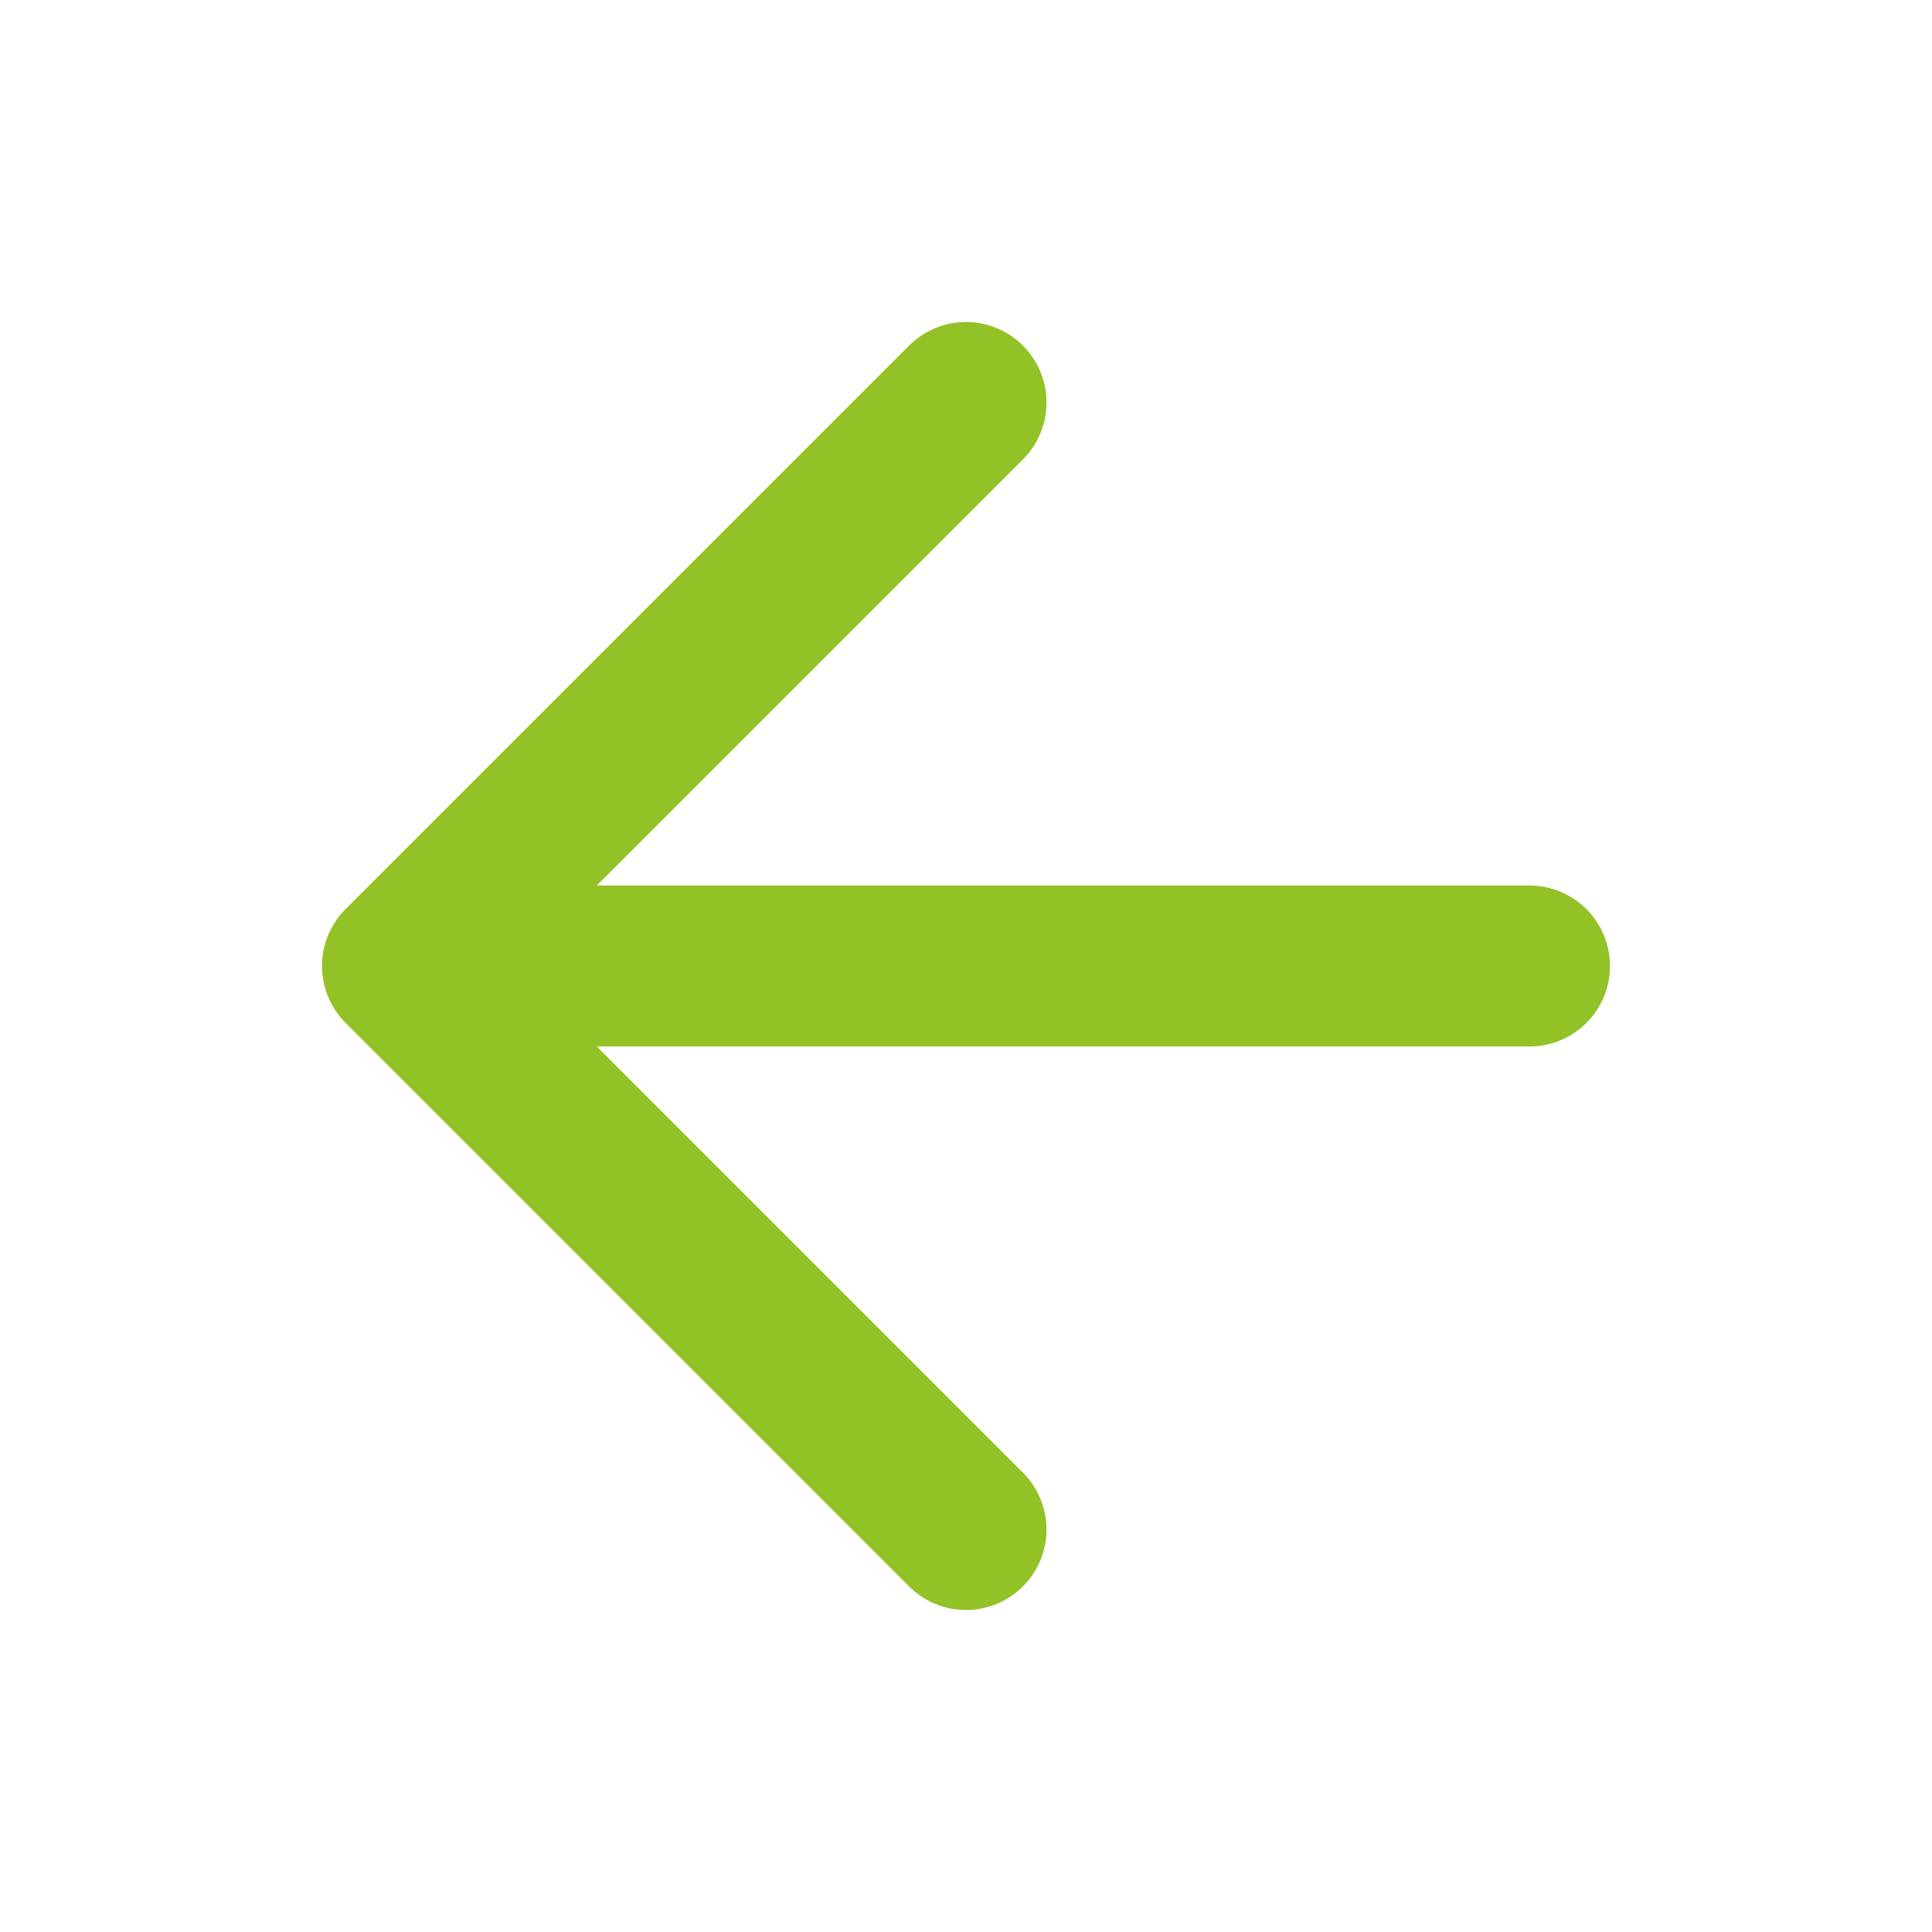
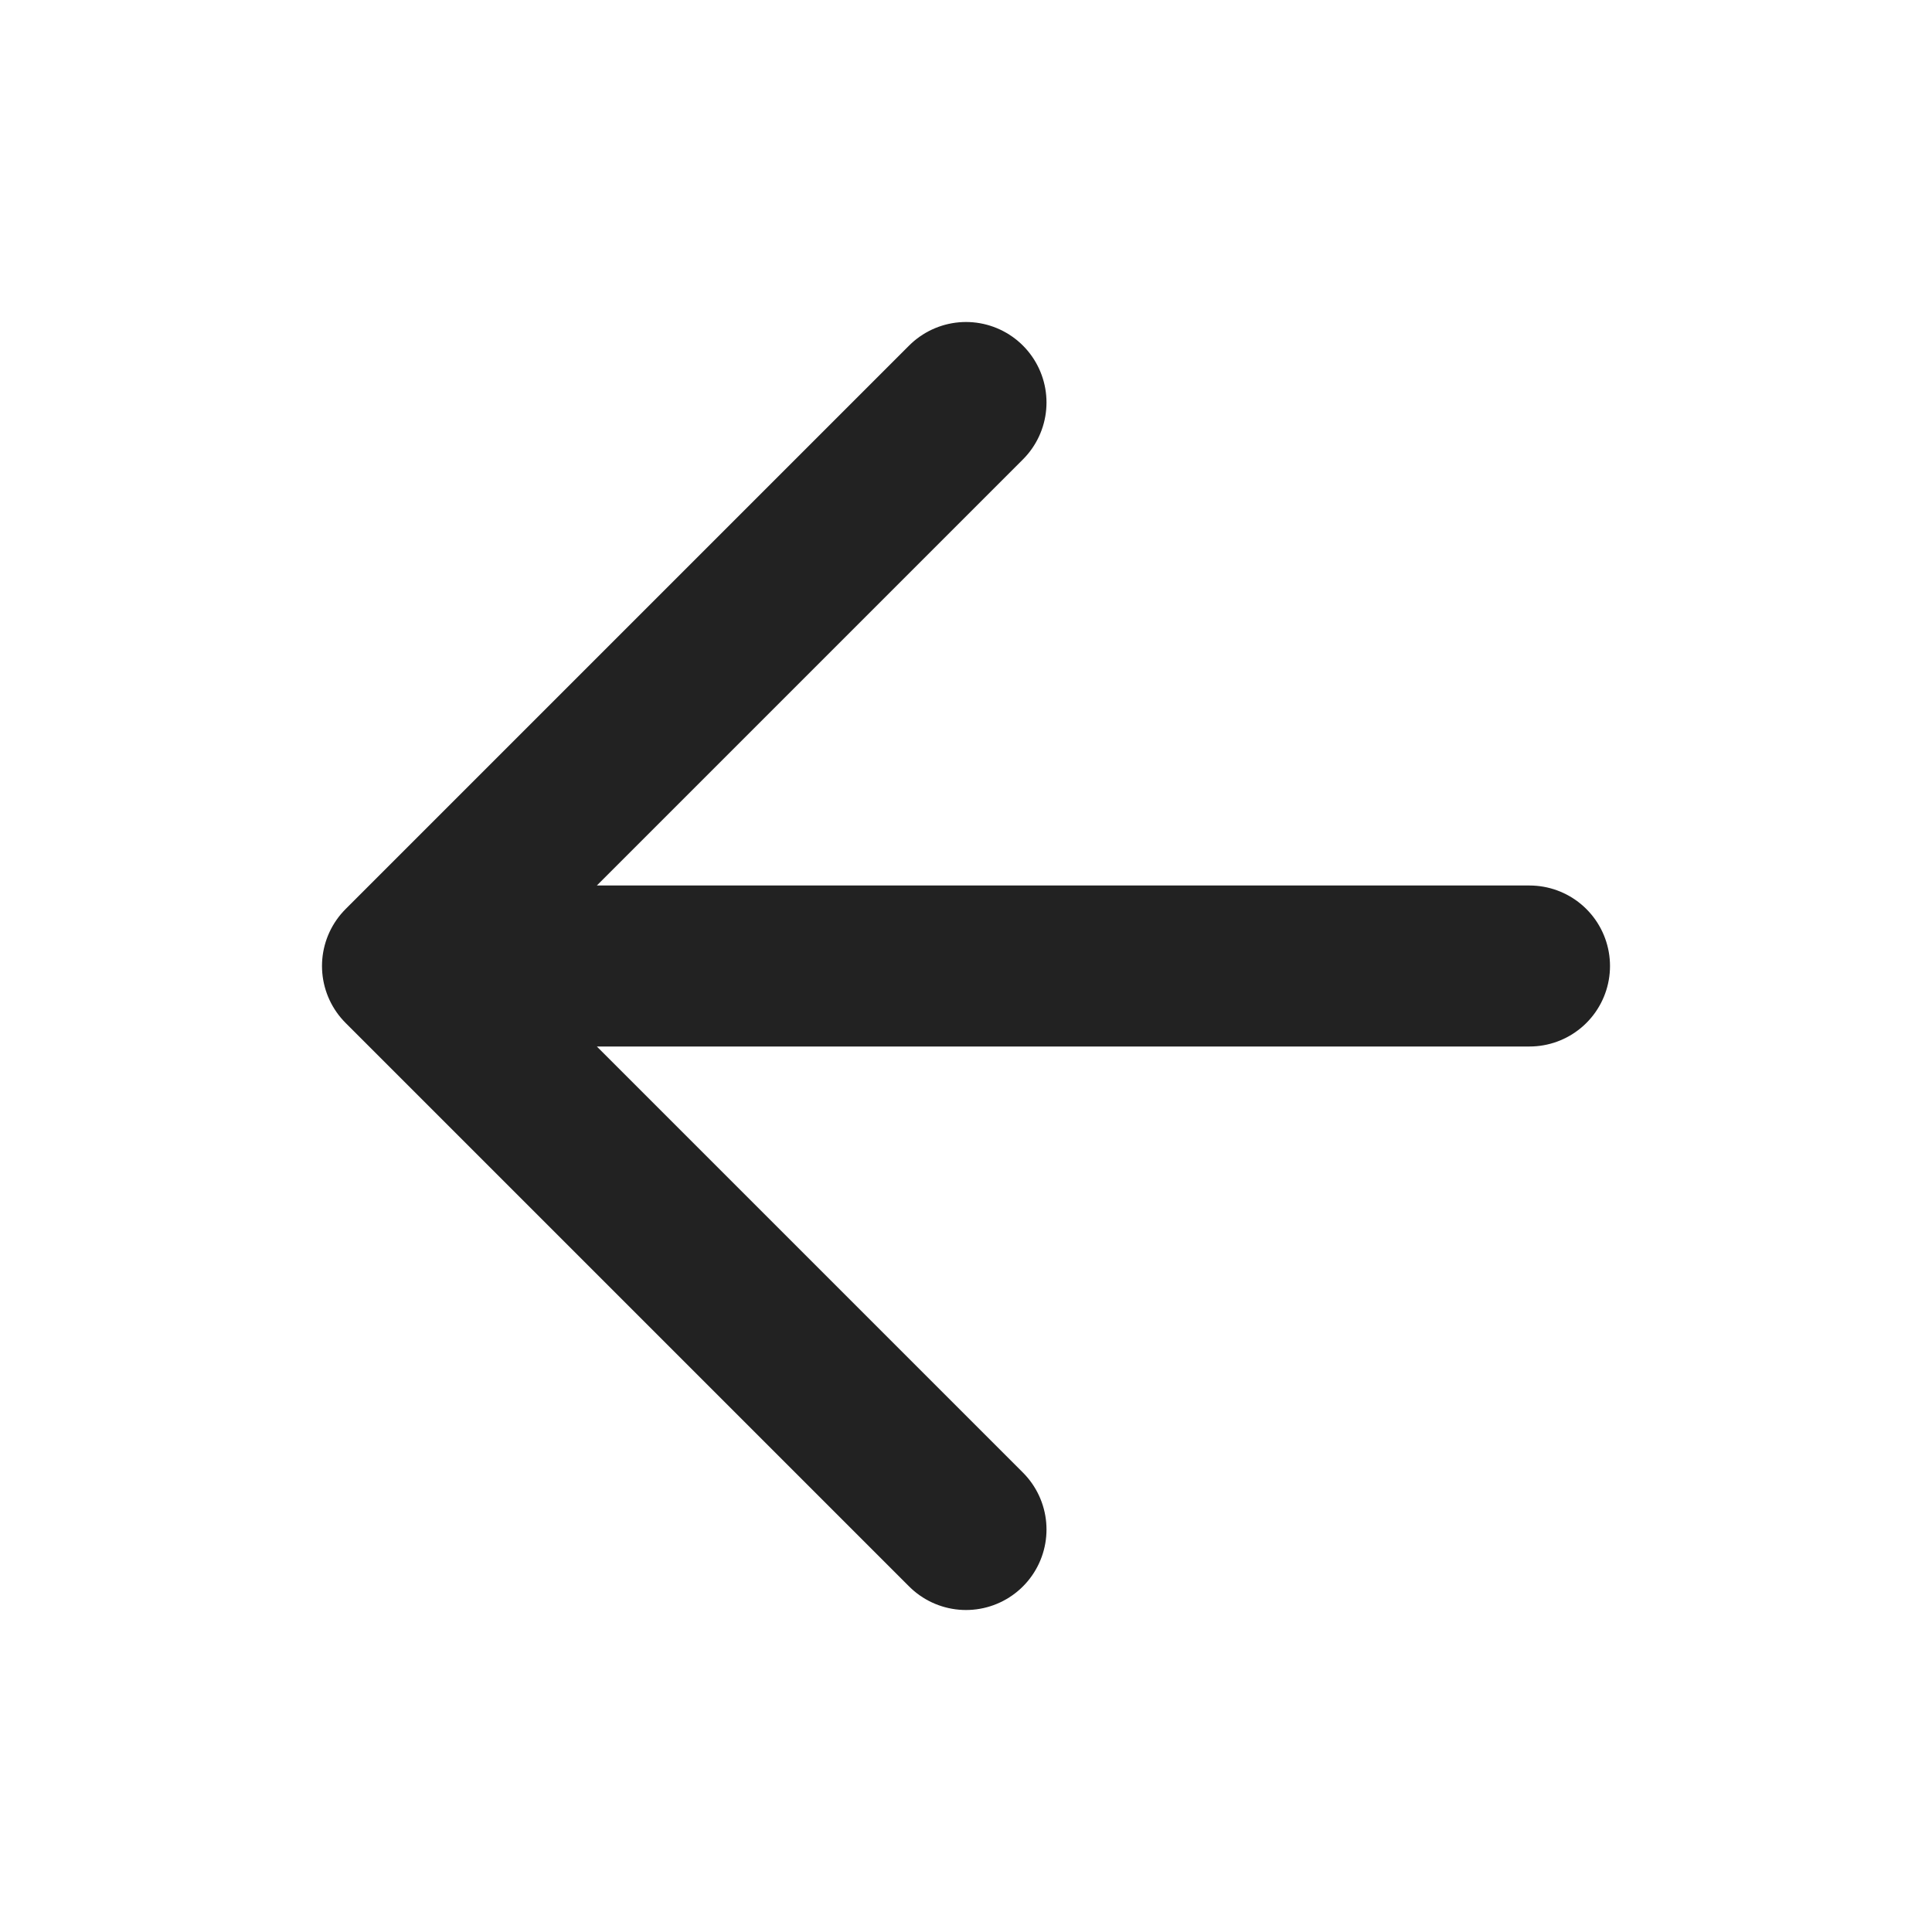
<svg xmlns="http://www.w3.org/2000/svg" width="24" height="24" fill="none" viewBox="0 0 24 24">
-   <path d="M19 12H5M12 19l-7-7 7-7" stroke="#93C227" stroke-width="2" stroke-linecap="round" stroke-linejoin="round" />
+   <path d="M19 12H5M12 19l-7-7 7-7" stroke="#222" stroke-width="2" stroke-linecap="round" stroke-linejoin="round" />
</svg>
